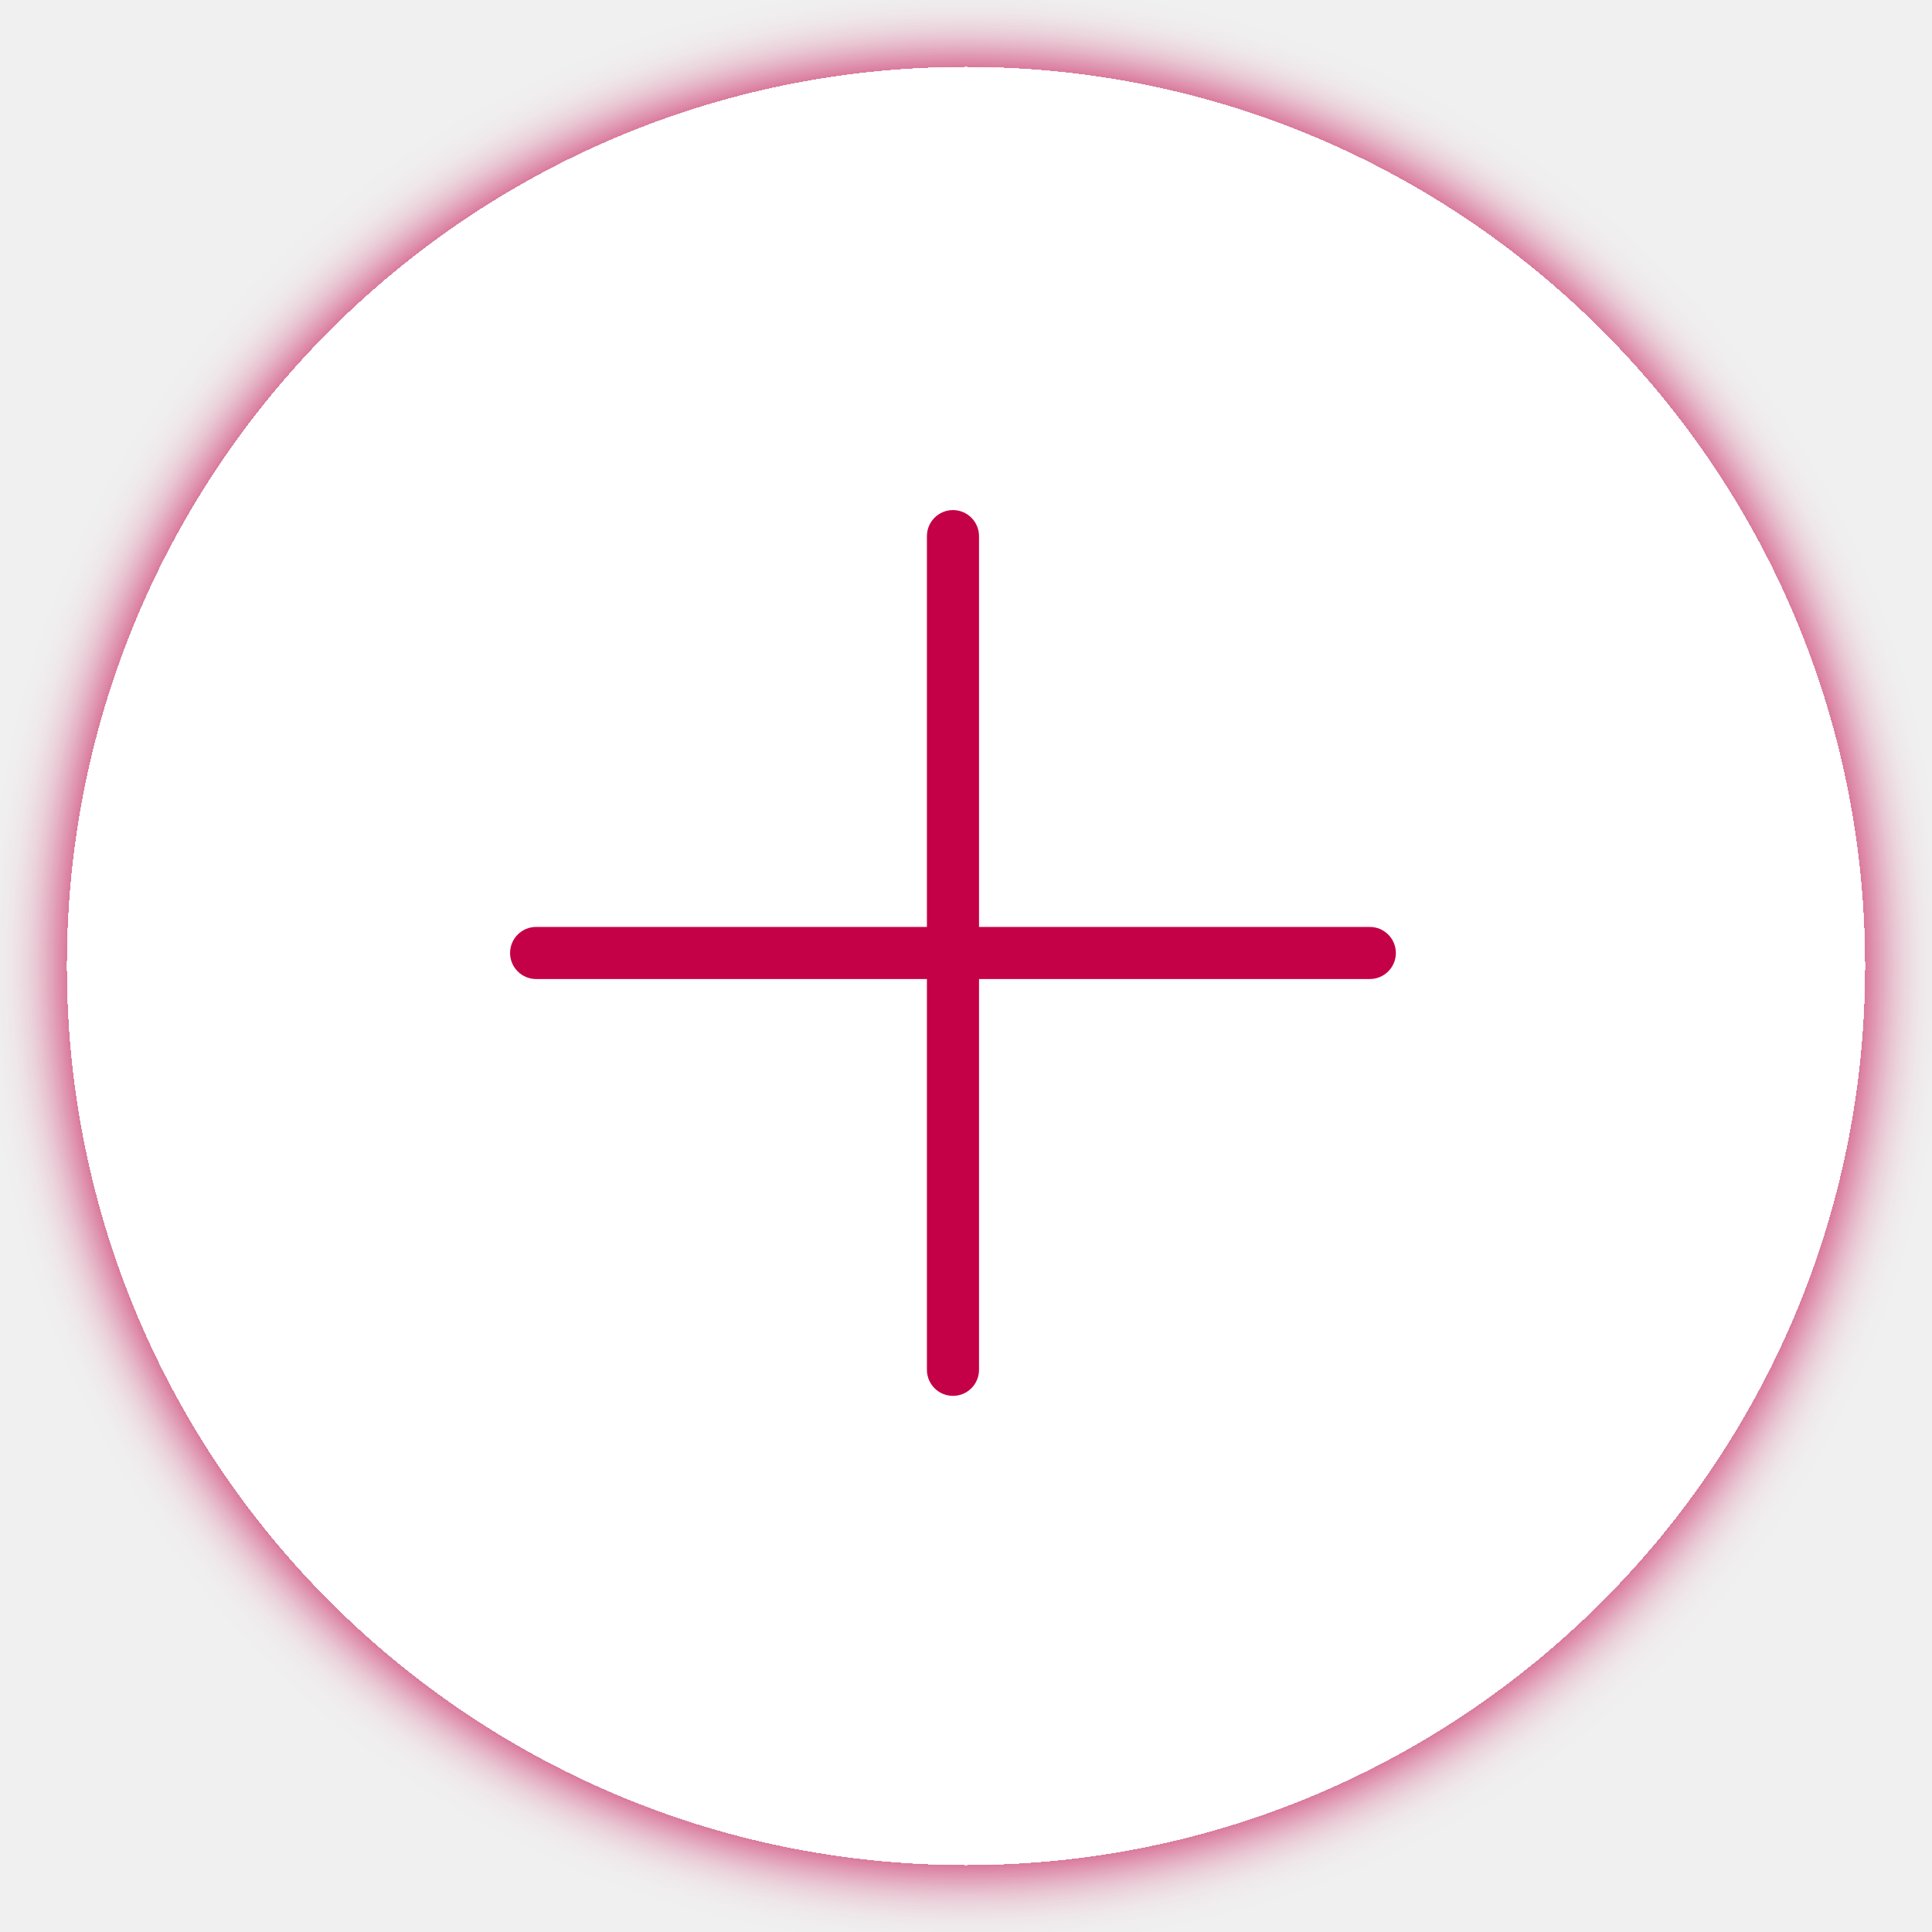
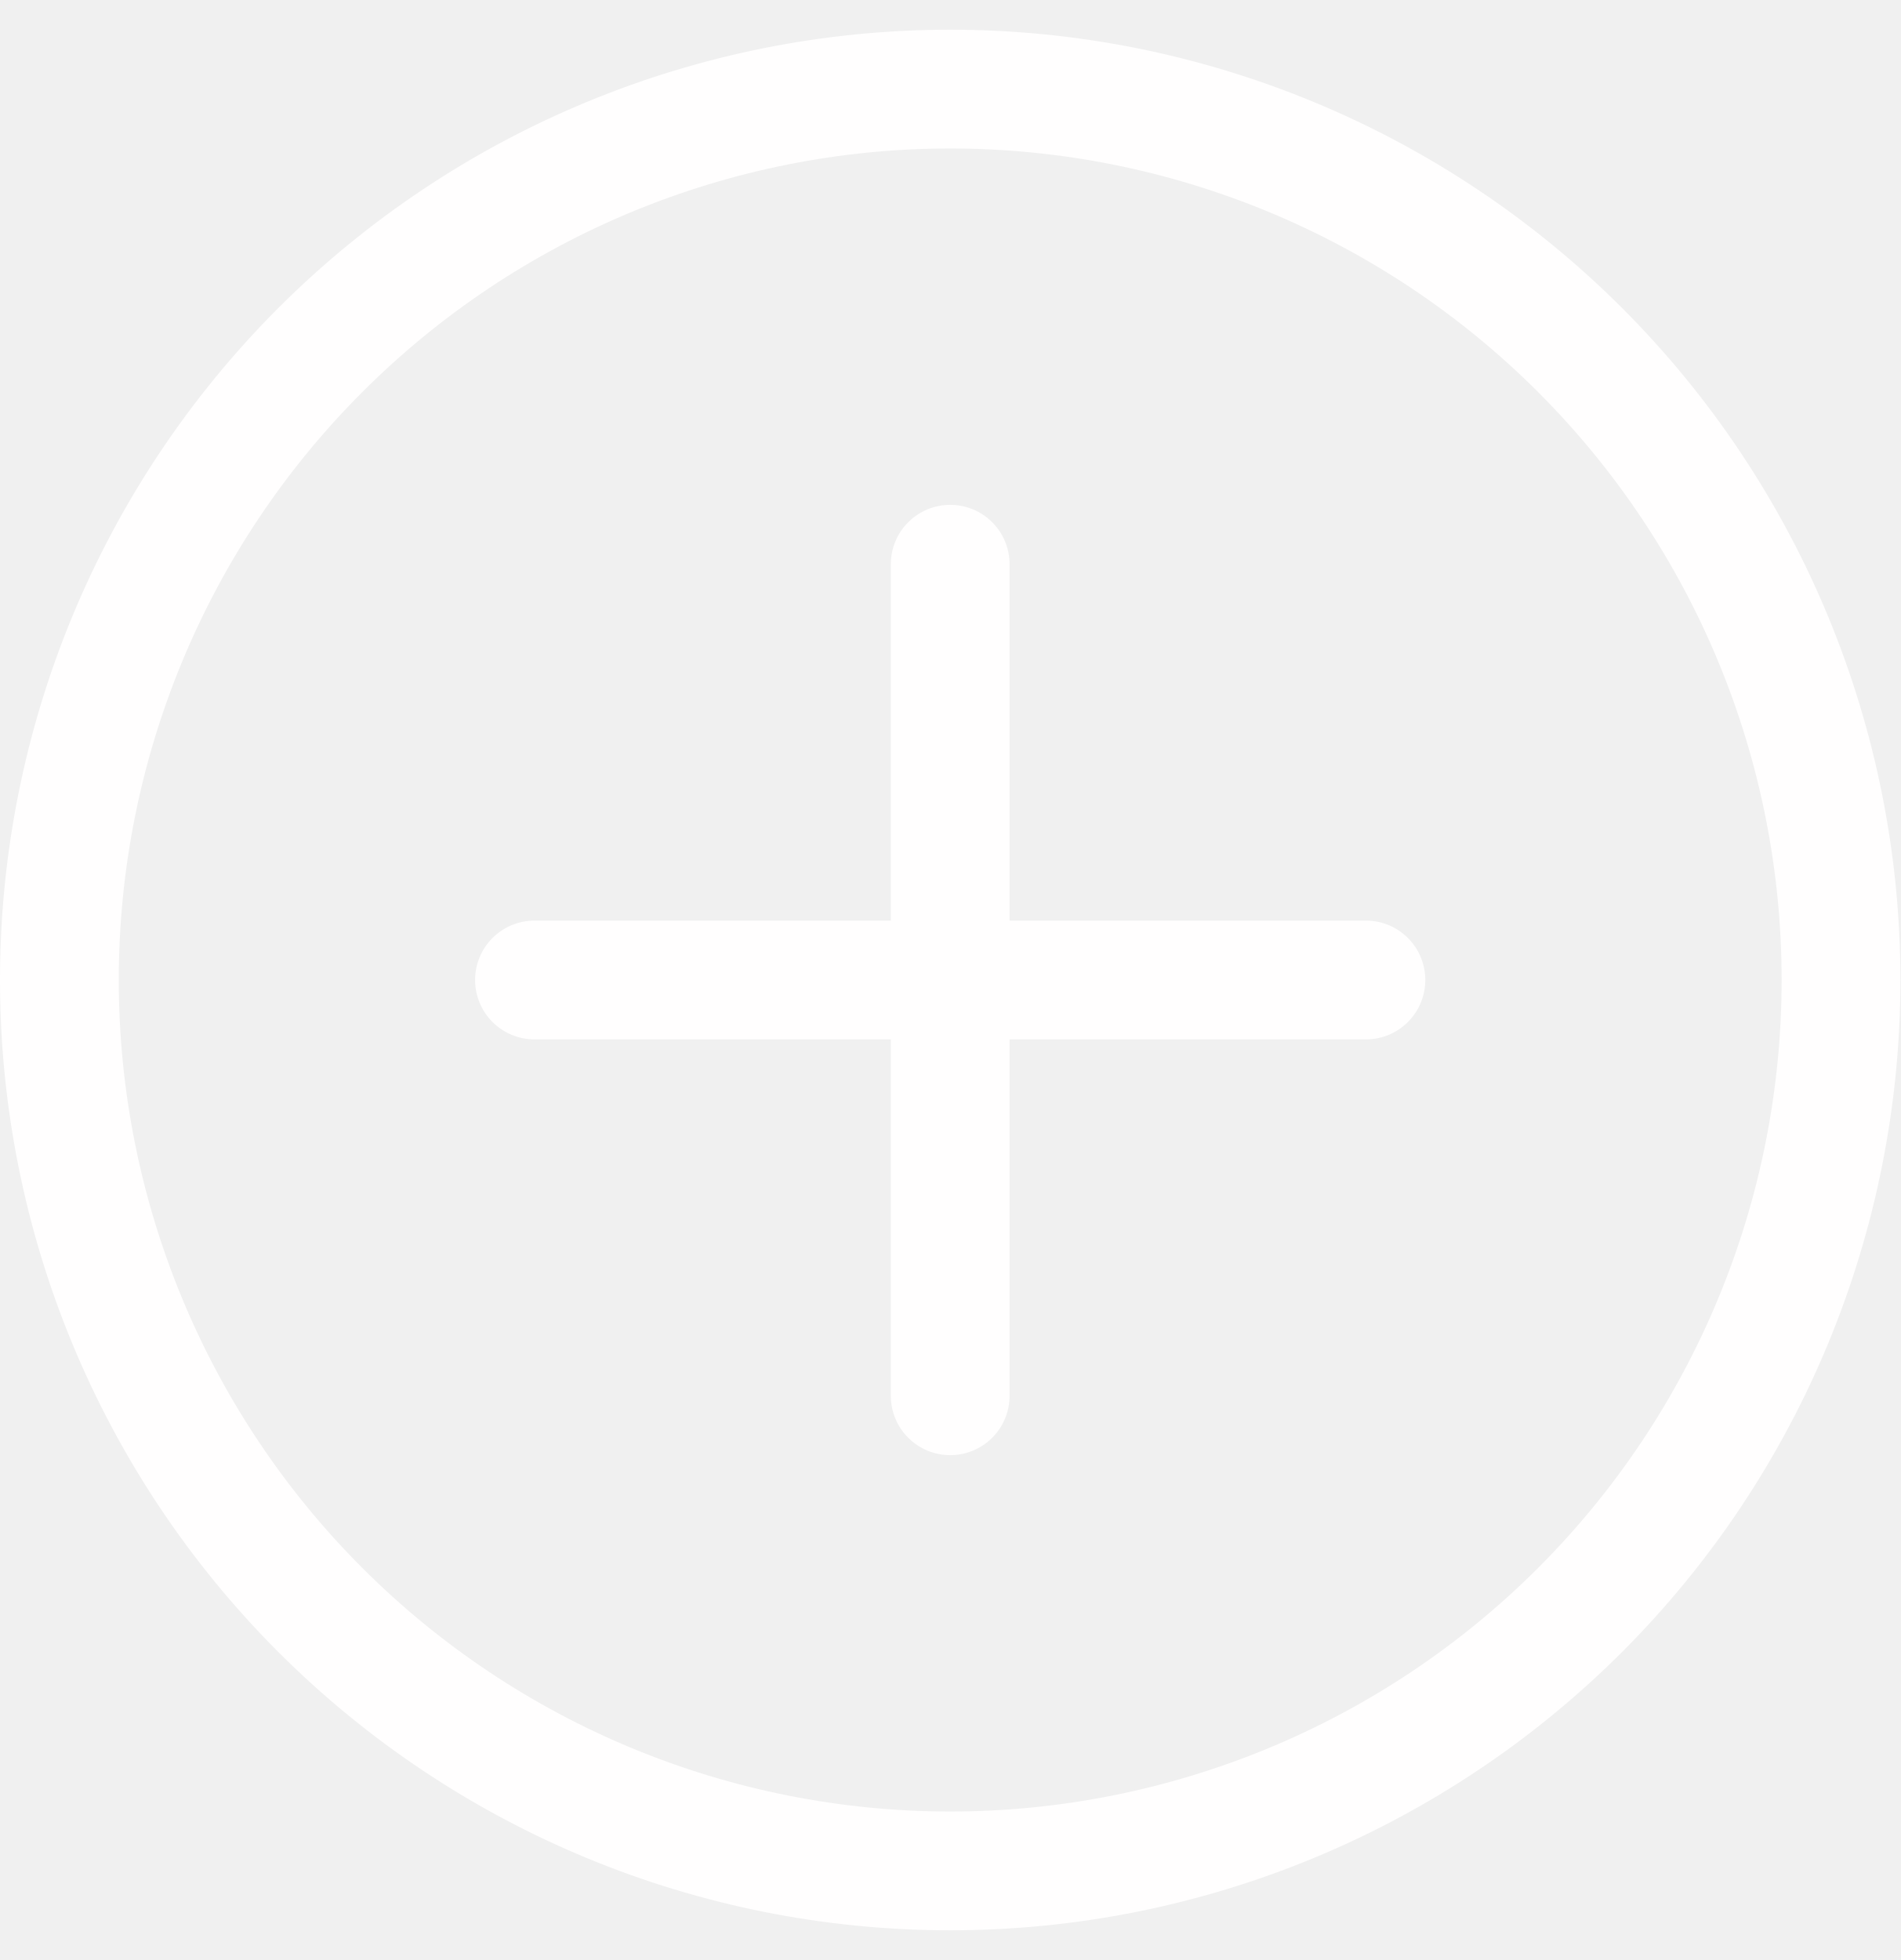
- <svg xmlns="http://www.w3.org/2000/svg" width="115" height="115" viewBox="0 0 115 115" fill="none">
-   <g filter="url(#filter0_d_295_67664)">
-     <circle cx="57.5" cy="57.5" r="53.5" fill="white" style="fill:white;fill-opacity:1;" />
+ <svg xmlns="http://www.w3.org/2000/svg" width="32" height="33" viewBox="0 0 32 33" fill="none">
+   <g clip-path="url(#clip0_382_65425)">
+     <path d="M16 30.5C12.287 30.5 8.726 29.025 6.101 26.399C3.475 23.774 2 20.213 2 16.5C2 12.787 3.475 9.226 6.101 6.601C8.726 3.975 12.287 2.5 16 2.5C19.713 2.5 23.274 3.975 25.899 6.601C28.525 9.226 30 12.787 30 16.5C30 20.213 28.525 23.774 25.899 26.399C23.274 29.025 19.713 30.5 16 30.5ZM16 32.5C20.244 32.5 24.313 30.814 27.314 27.814C30.314 24.813 32 20.744 32 16.5C32 12.257 30.314 8.187 27.314 5.186C24.313 2.186 20.244 0.5 16 0.5C11.757 0.5 7.687 2.186 4.686 5.186C1.686 8.187 0 12.257 0 16.5C0 20.744 1.686 24.813 4.686 27.814C7.687 30.814 11.757 32.5 16 32.5Z" fill="#FFFEFE" style="fill:#FFFEFE;fill:color(display-p3 1 0.996 0.996);fill-opacity:1;" />
+     <path d="M16 8.5C16.265 8.5 16.52 8.605 16.707 8.793C16.895 8.98 17 9.235 17 9.5V15.5H23C23.265 15.5 23.52 15.605 23.707 15.793C23.895 15.98 24 16.235 24 16.5C24 16.765 23.895 17.02 23.707 17.207C23.52 17.395 23.265 17.5 23 17.5H17V23.5C17 23.765 16.895 24.02 16.707 24.207C16.52 24.395 16.265 24.5 16 24.5C15.735 24.5 15.48 24.395 15.293 24.207C15.105 24.02 15 23.765 15 23.5V17.5H9C8.735 17.5 8.48 17.395 8.293 17.207C8.105 17.02 8 16.765 8 16.5C8 16.235 8.105 15.98 8.293 15.793C8.48 15.605 8.735 15.5 9 15.5H15V9.5C15 9.235 15.105 8.98 15.293 8.793C15.48 8.605 15.735 8.5 16 8.5Z" fill="#FFFEFE" style="fill:#FFFEFE;fill:color(display-p3 1 0.996 0.996);fill-opacity:1;" />
  </g>
-   <rect x="55.174" y="30.362" width="3.101" height="52.725" rx="1.551" fill="#C40047" style="fill:#C40047;fill:color(display-p3 0.769 0 0.278);fill-opacity:1;" />
-   <rect x="30.362" y="58.275" width="3.101" height="52.725" rx="1.551" transform="rotate(-90 30.3623 58.2754)" fill="#C40047" style="fill:#C40047;fill:color(display-p3 0.769 0 0.278);fill-opacity:1;" />
  <defs>
-     <filter id="filter0_d_295_67664" x="0" y="0" width="115" height="115" filterUnits="userSpaceOnUse" color-interpolation-filters="sRGB">
-       <feFlood flood-opacity="0" result="BackgroundImageFix" />
-       <feColorMatrix in="SourceAlpha" type="matrix" values="0 0 0 0 0 0 0 0 0 0 0 0 0 0 0 0 0 0 127 0" result="hardAlpha" />
-       <feOffset />
-       <feGaussianBlur stdDeviation="2" />
-       <feComposite in2="hardAlpha" operator="out" />
-       <feColorMatrix type="matrix" values="0 0 0 0 0.769 0 0 0 0 0 0 0 0 0 0.278 0 0 0 1 0" />
-       <feBlend mode="normal" in2="BackgroundImageFix" result="effect1_dropShadow_295_67664" />
-       <feBlend mode="normal" in="SourceGraphic" in2="effect1_dropShadow_295_67664" result="shape" />
-     </filter>
+     <clipPath id="clip0_382_65425">
+       <rect width="32" height="32" fill="white" style="fill:white;fill-opacity:1;" transform="translate(0 0.5)" />
+     </clipPath>
  </defs>
</svg>
